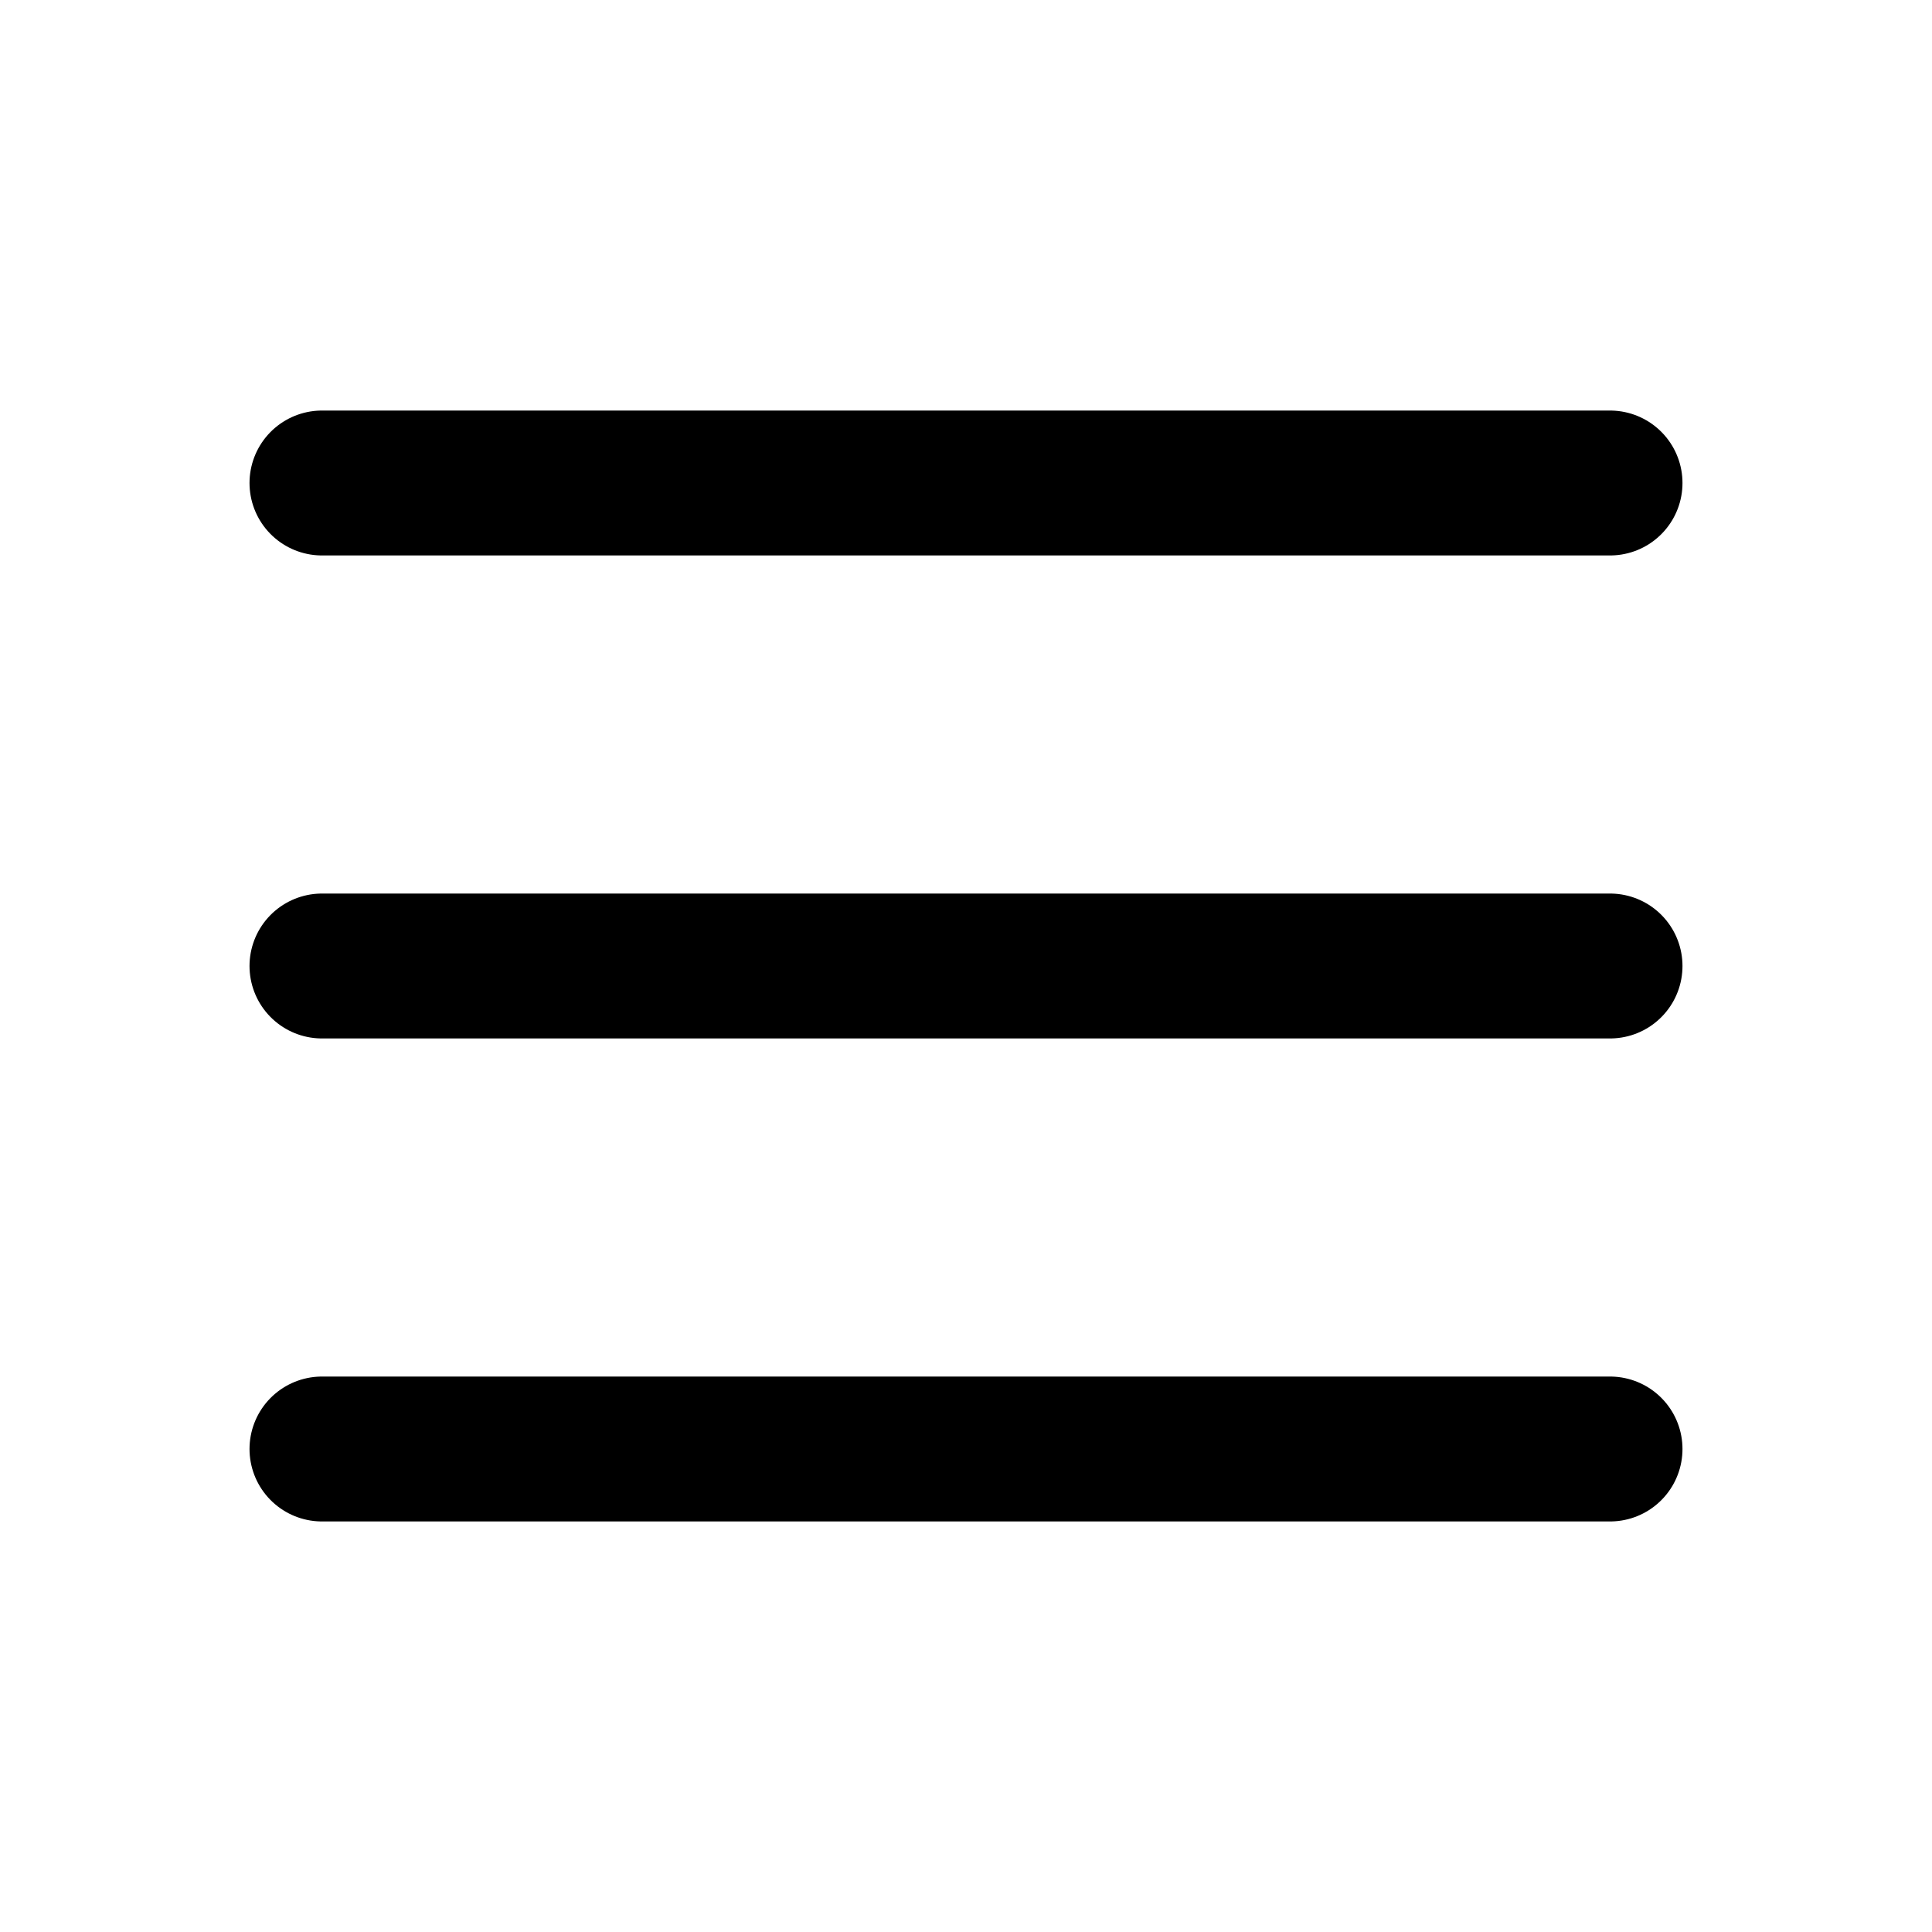
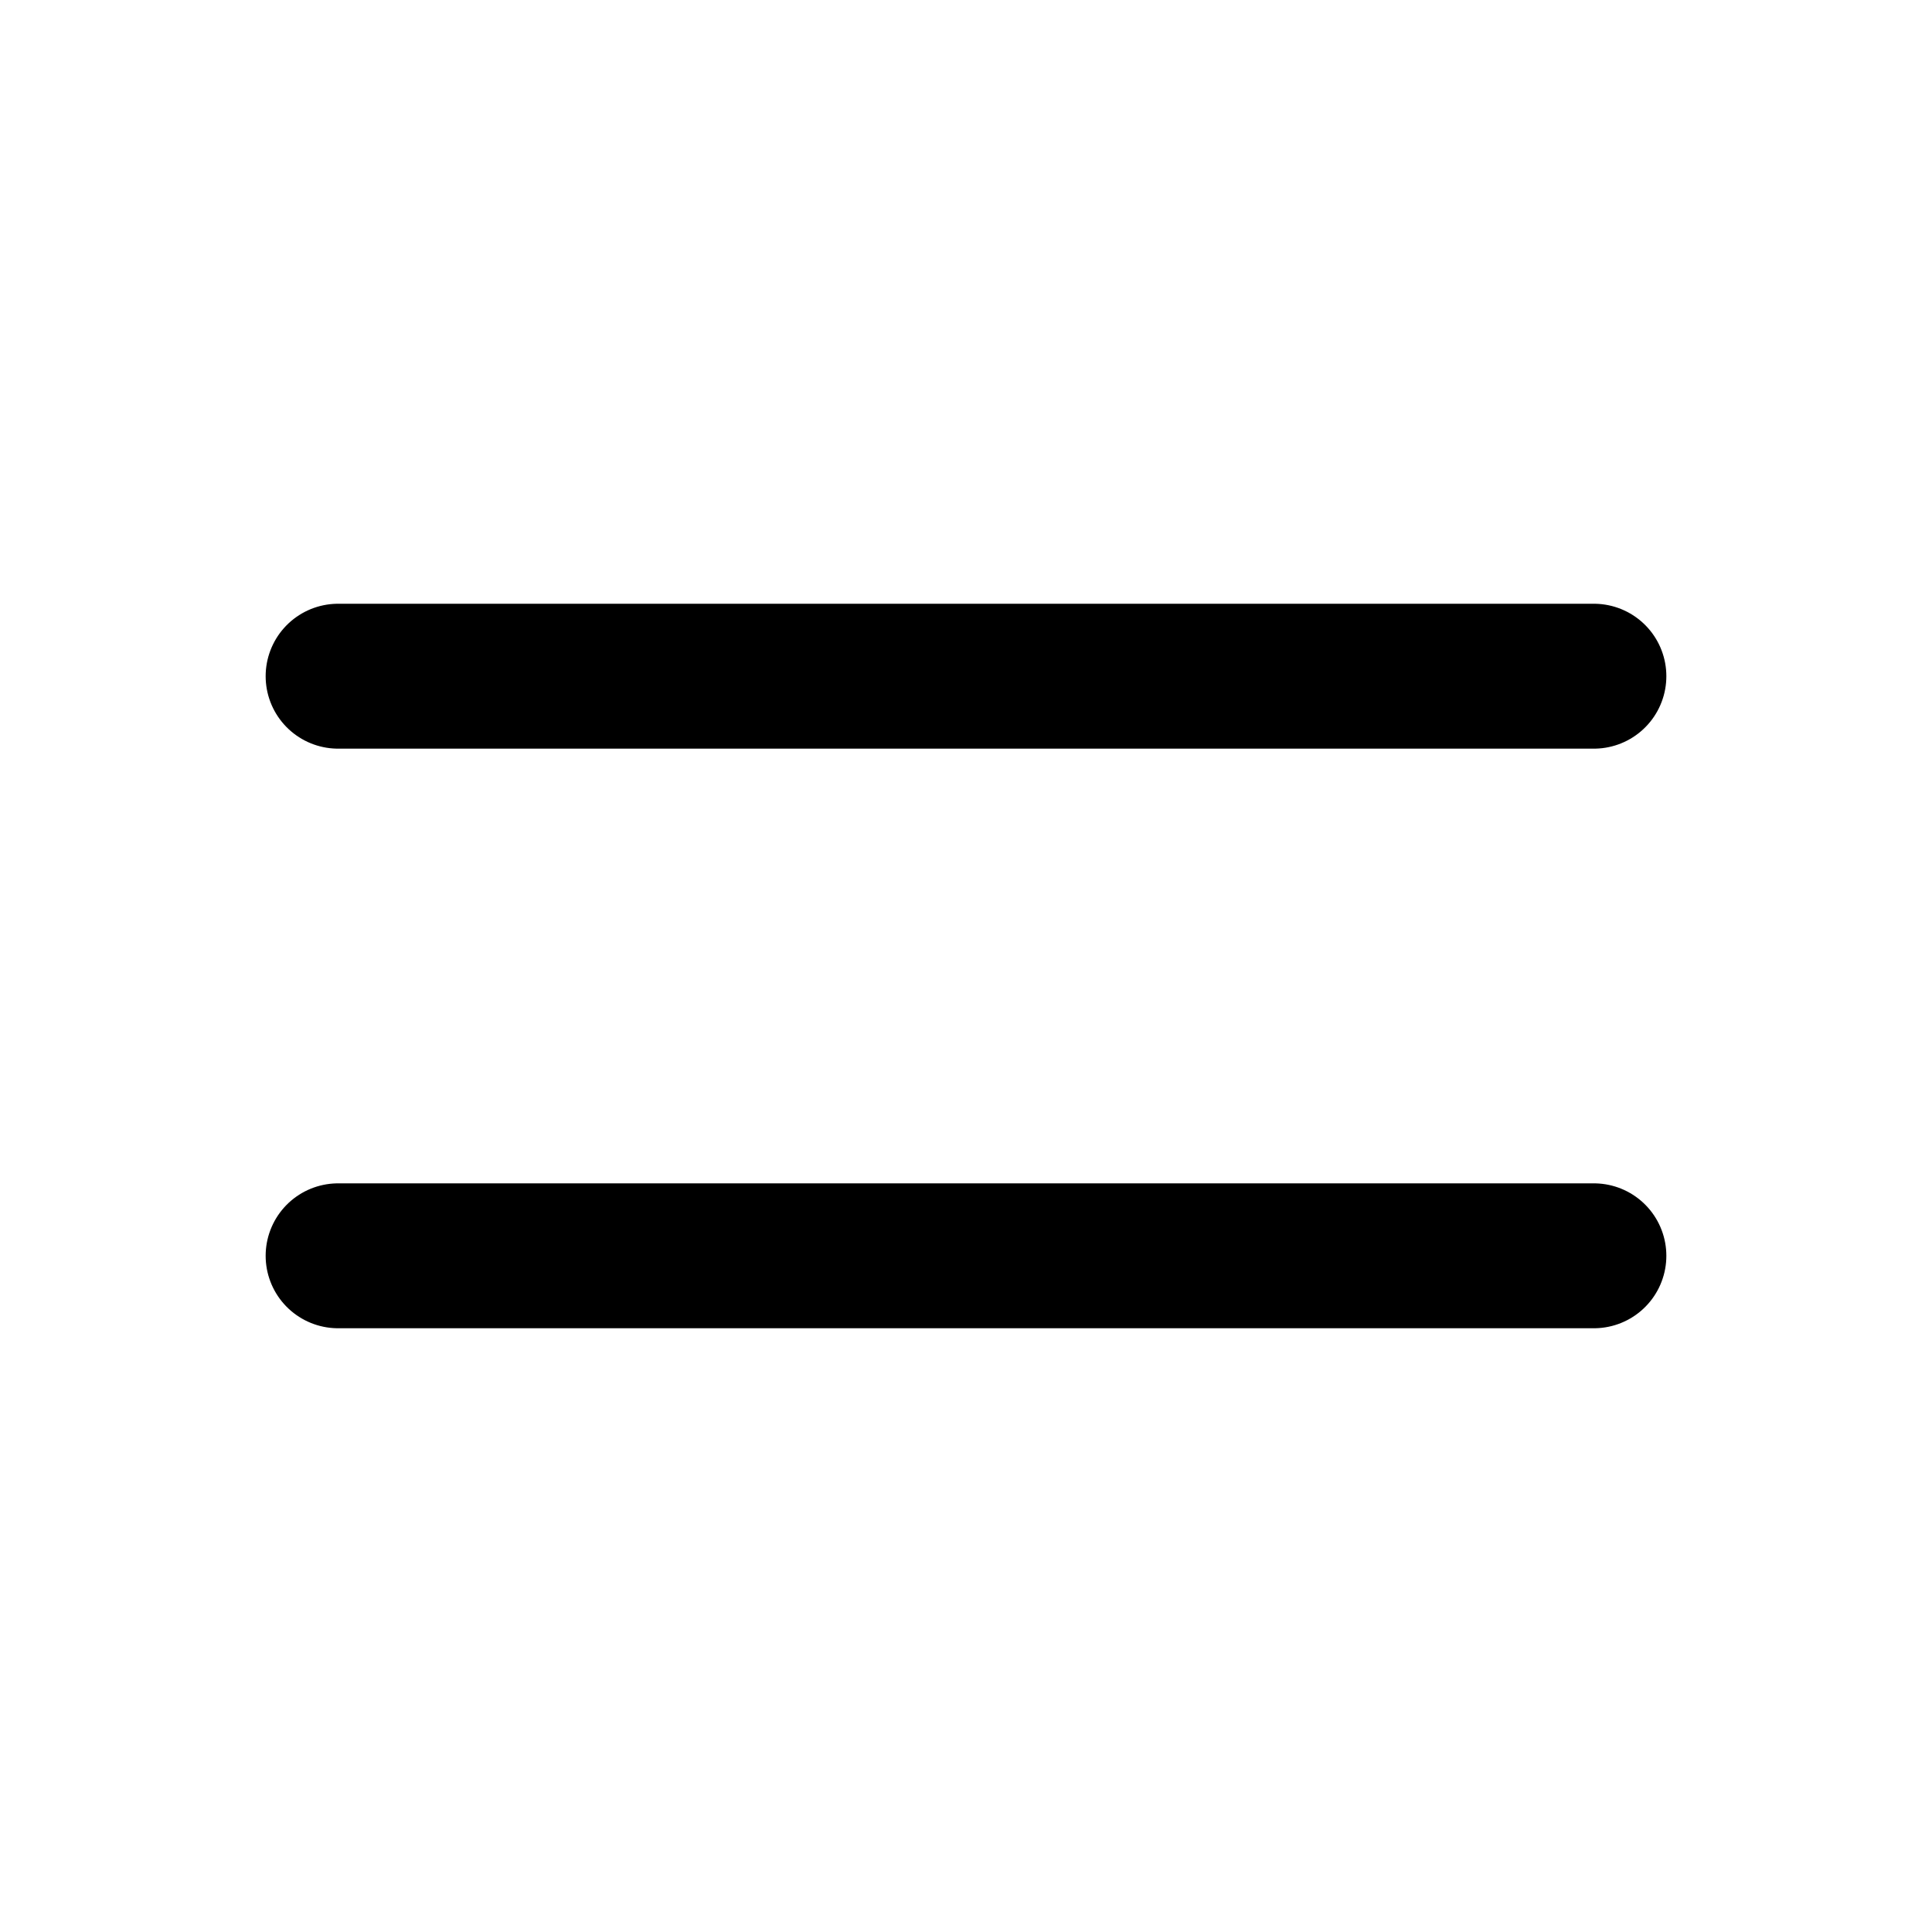
<svg xmlns="http://www.w3.org/2000/svg" width="20" height="20" viewBox="0 0 20 20" fill="none" stroke="currentColor" color="currentColor" stroke-width="1.5" stroke-linecap="round" stroke-linejoin="round" stroke-miterlimit="3" focusable="false" aria-hidden="true">
-   <path d="M3.333 5L16.667 5" />
-   <path d="M3.333 10L16.667 10" />
-   <path d="M3.333 15L16.667 15" />
+   <path d="M3.5 7L16.5 7" />
+   <path d="M3.5 13L16.5 13" />
</svg>
